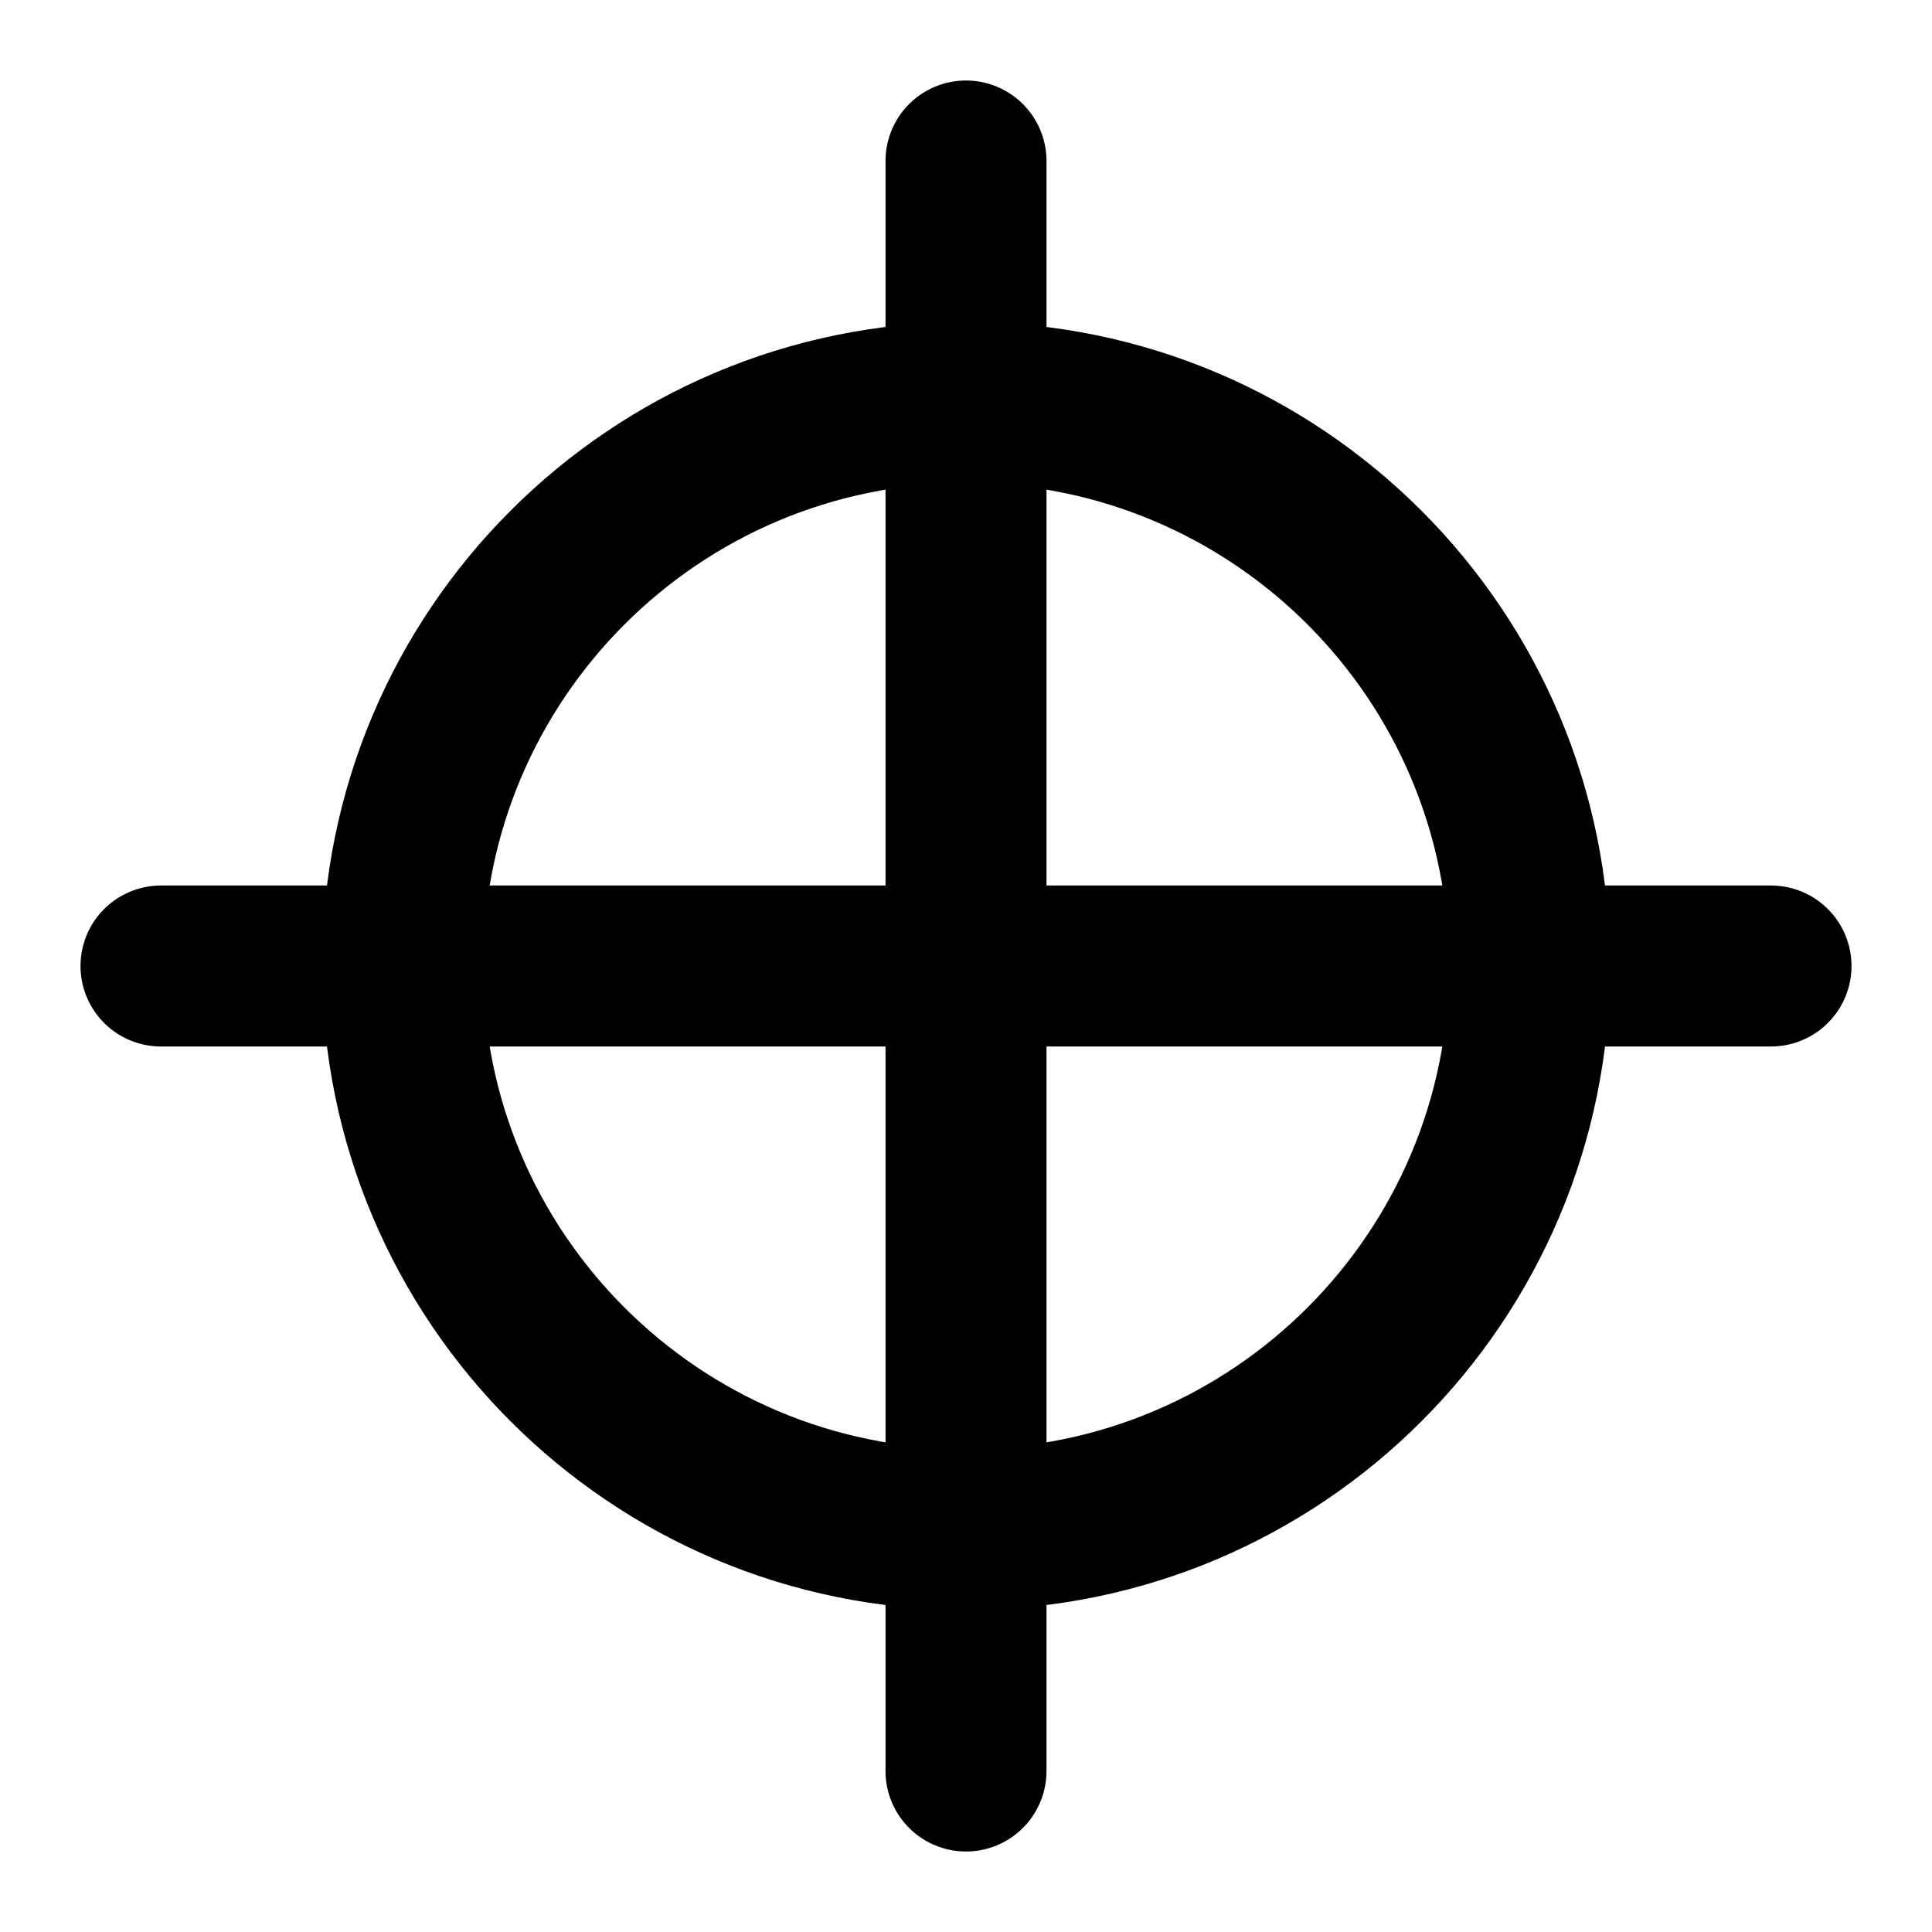
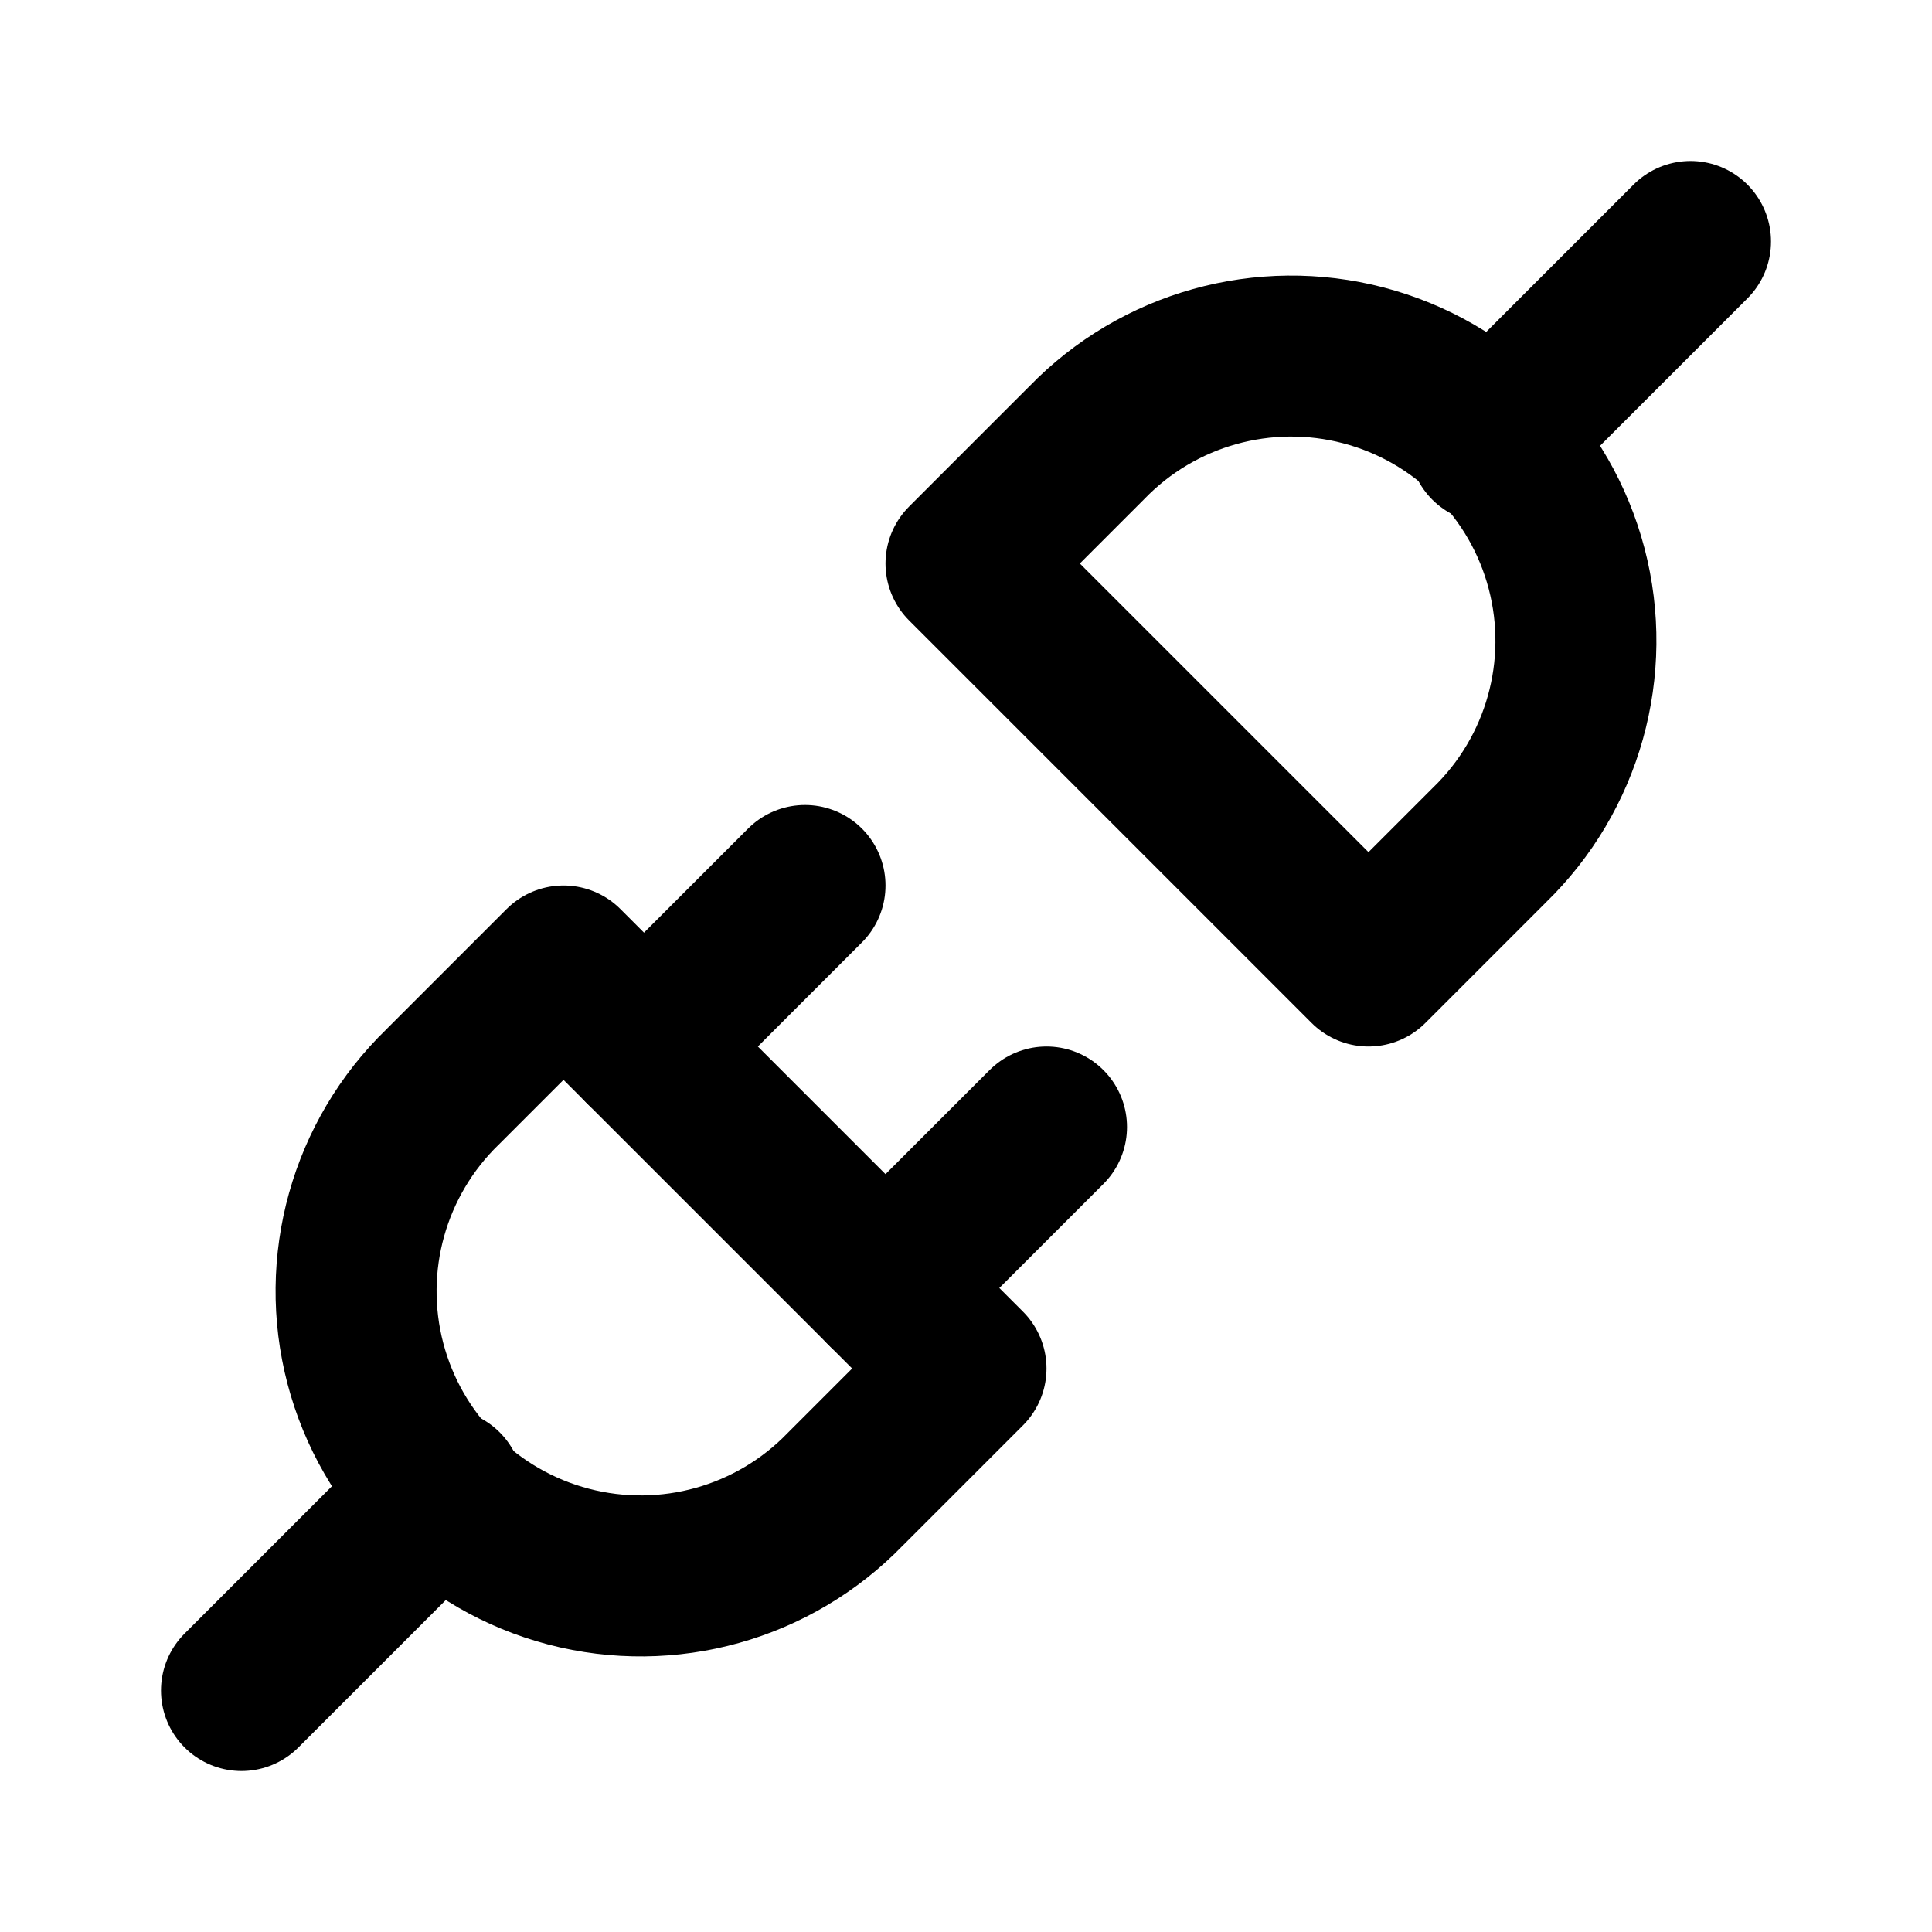
<svg xmlns="http://www.w3.org/2000/svg" width="24" height="24" viewBox="0 0 24 24" fill="none" stroke="currentColor" stroke-width="2" stroke-linecap="round" stroke-linejoin="round">
-   <path d="M12 2v20M2 12h20M12 5a7 7 0 1 0 0 14 7 7 0 1 0 0-14z" />
+   <path d="M7 12l5 5l-1.5 1.5a3.536 3.536 0 1 1 -5 -5l1.5 -1.5" />
+   <path d="M17 12l-5 -5l1.5 -1.5a3.536 3.536 0 1 1 5 5l-1.5 1.5" />
+   <path d="M3 21l2.5 -2.5" />
+   <path d="M18.5 5.5l2.5 -2.5" />
+   <path d="M10 11l-2 2" />
+   <path d="M13 14l-2 2" />
</svg>
